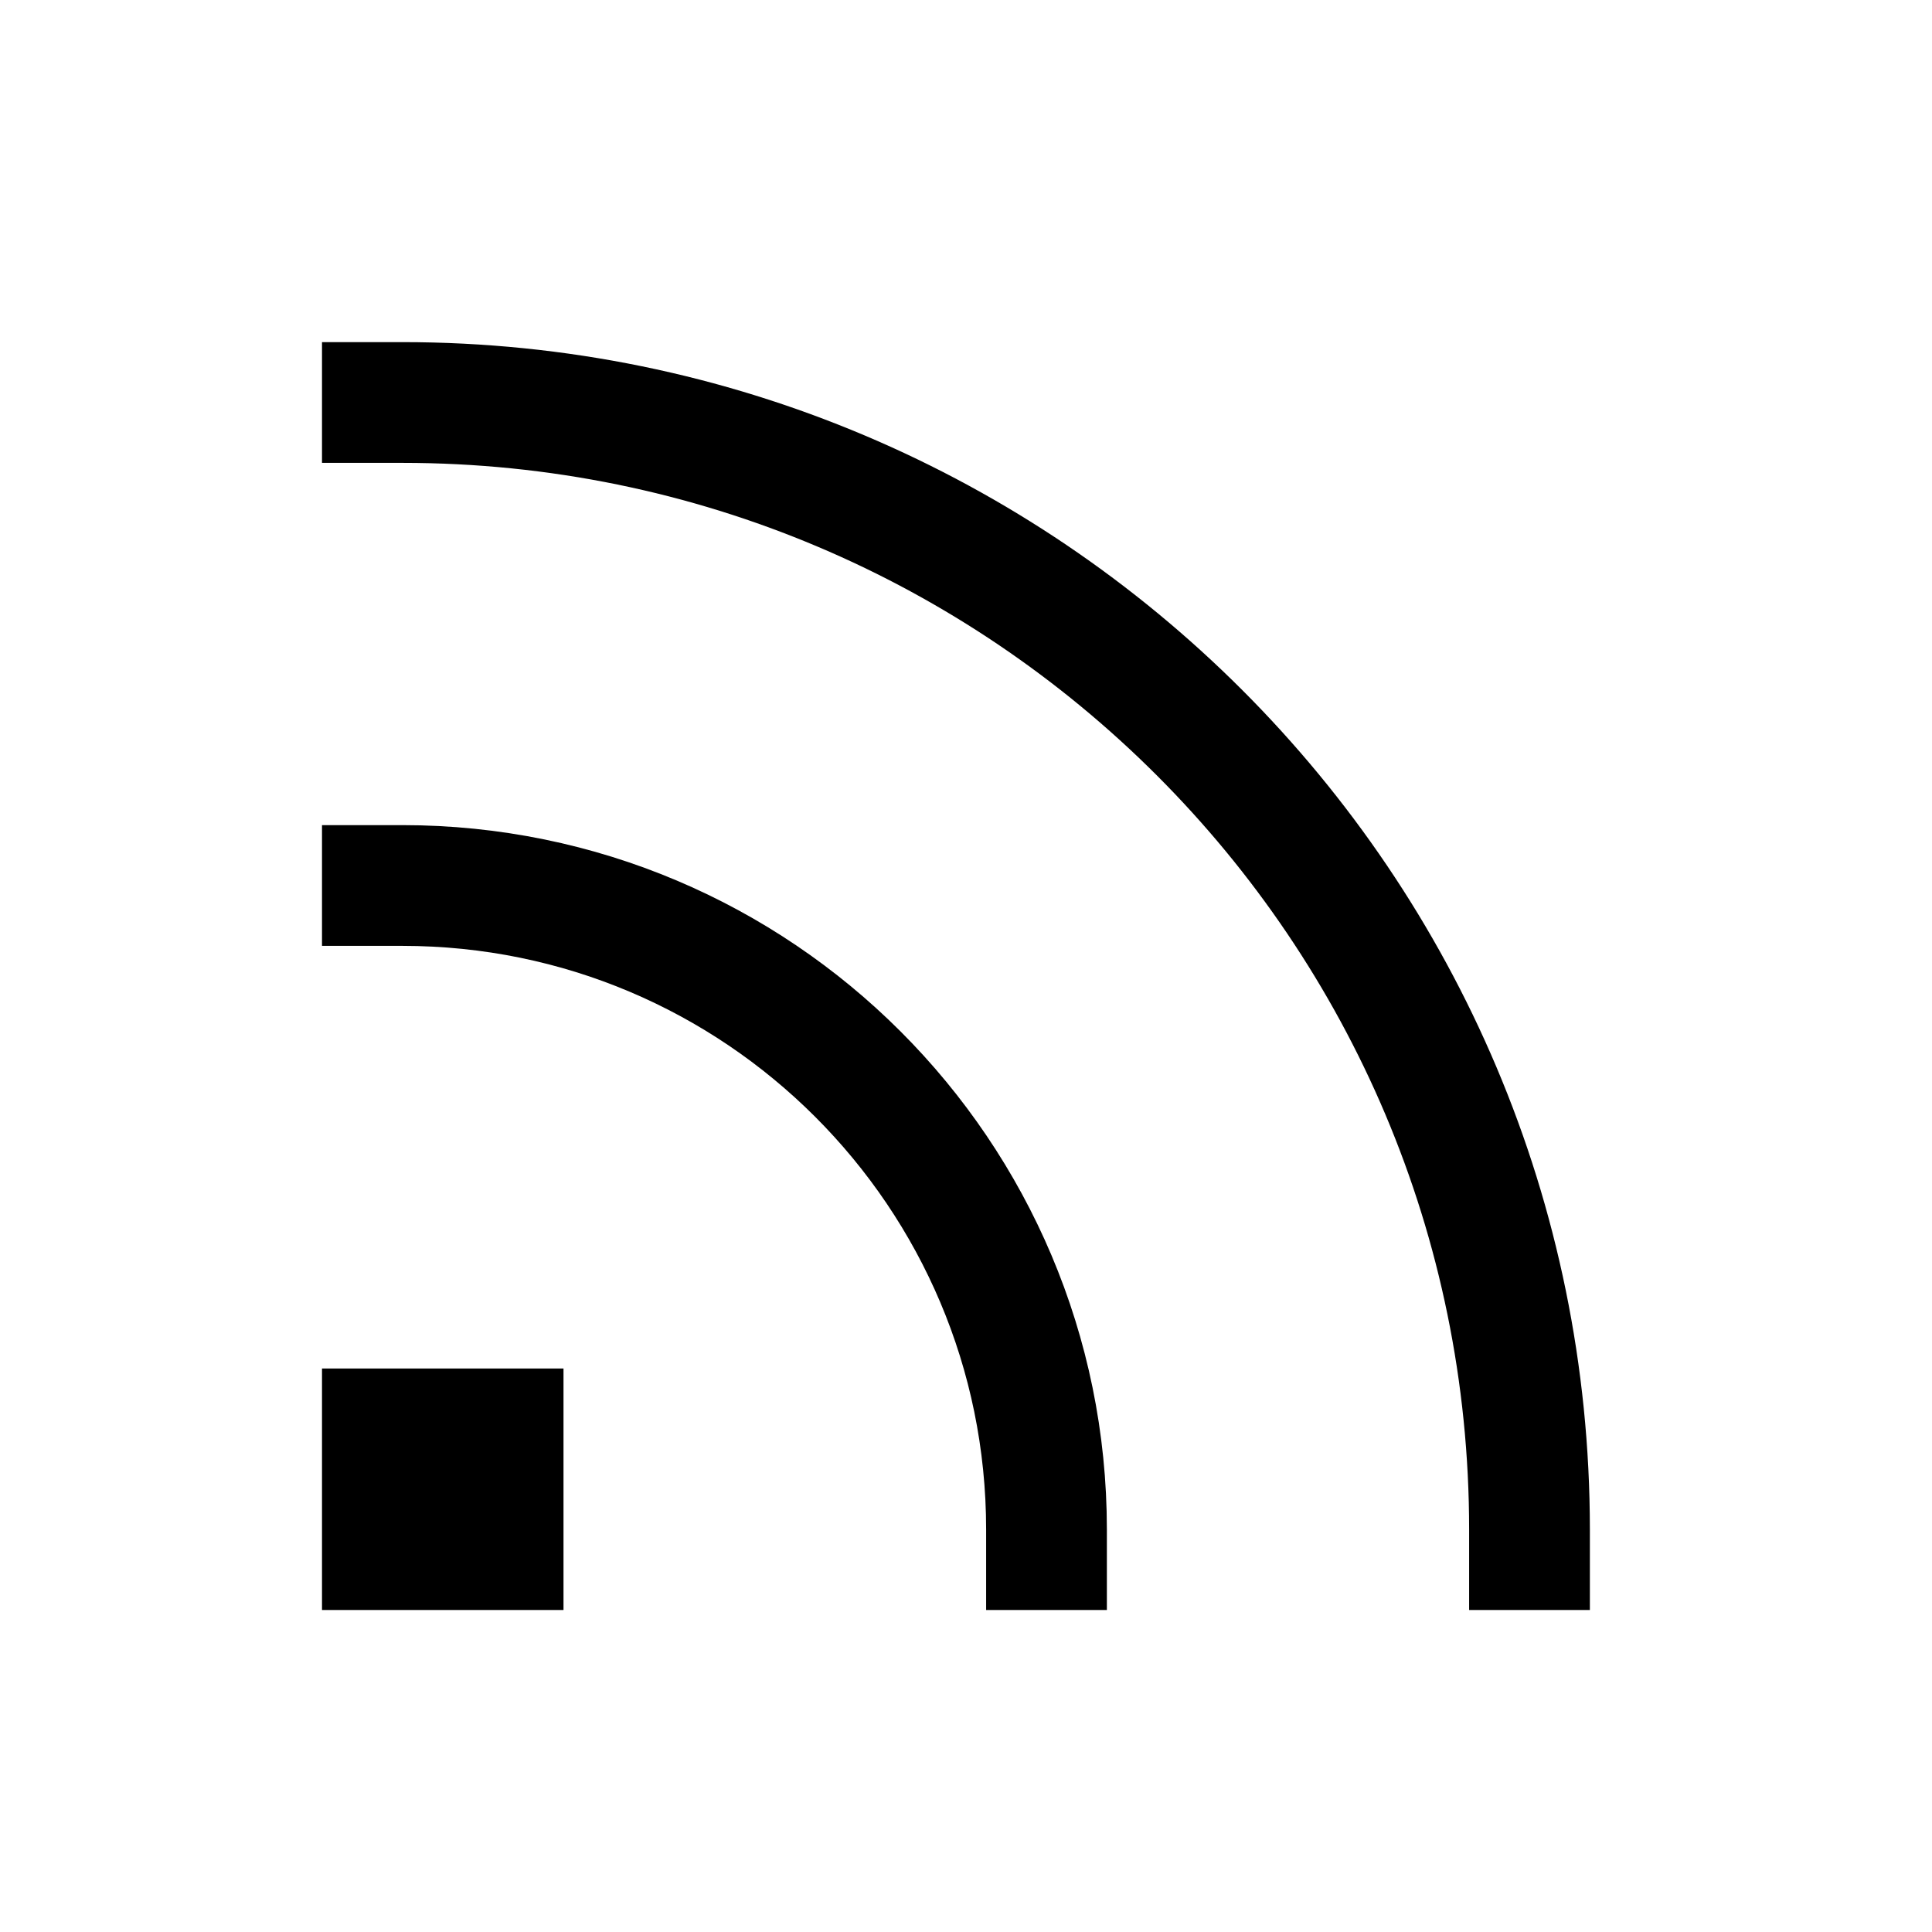
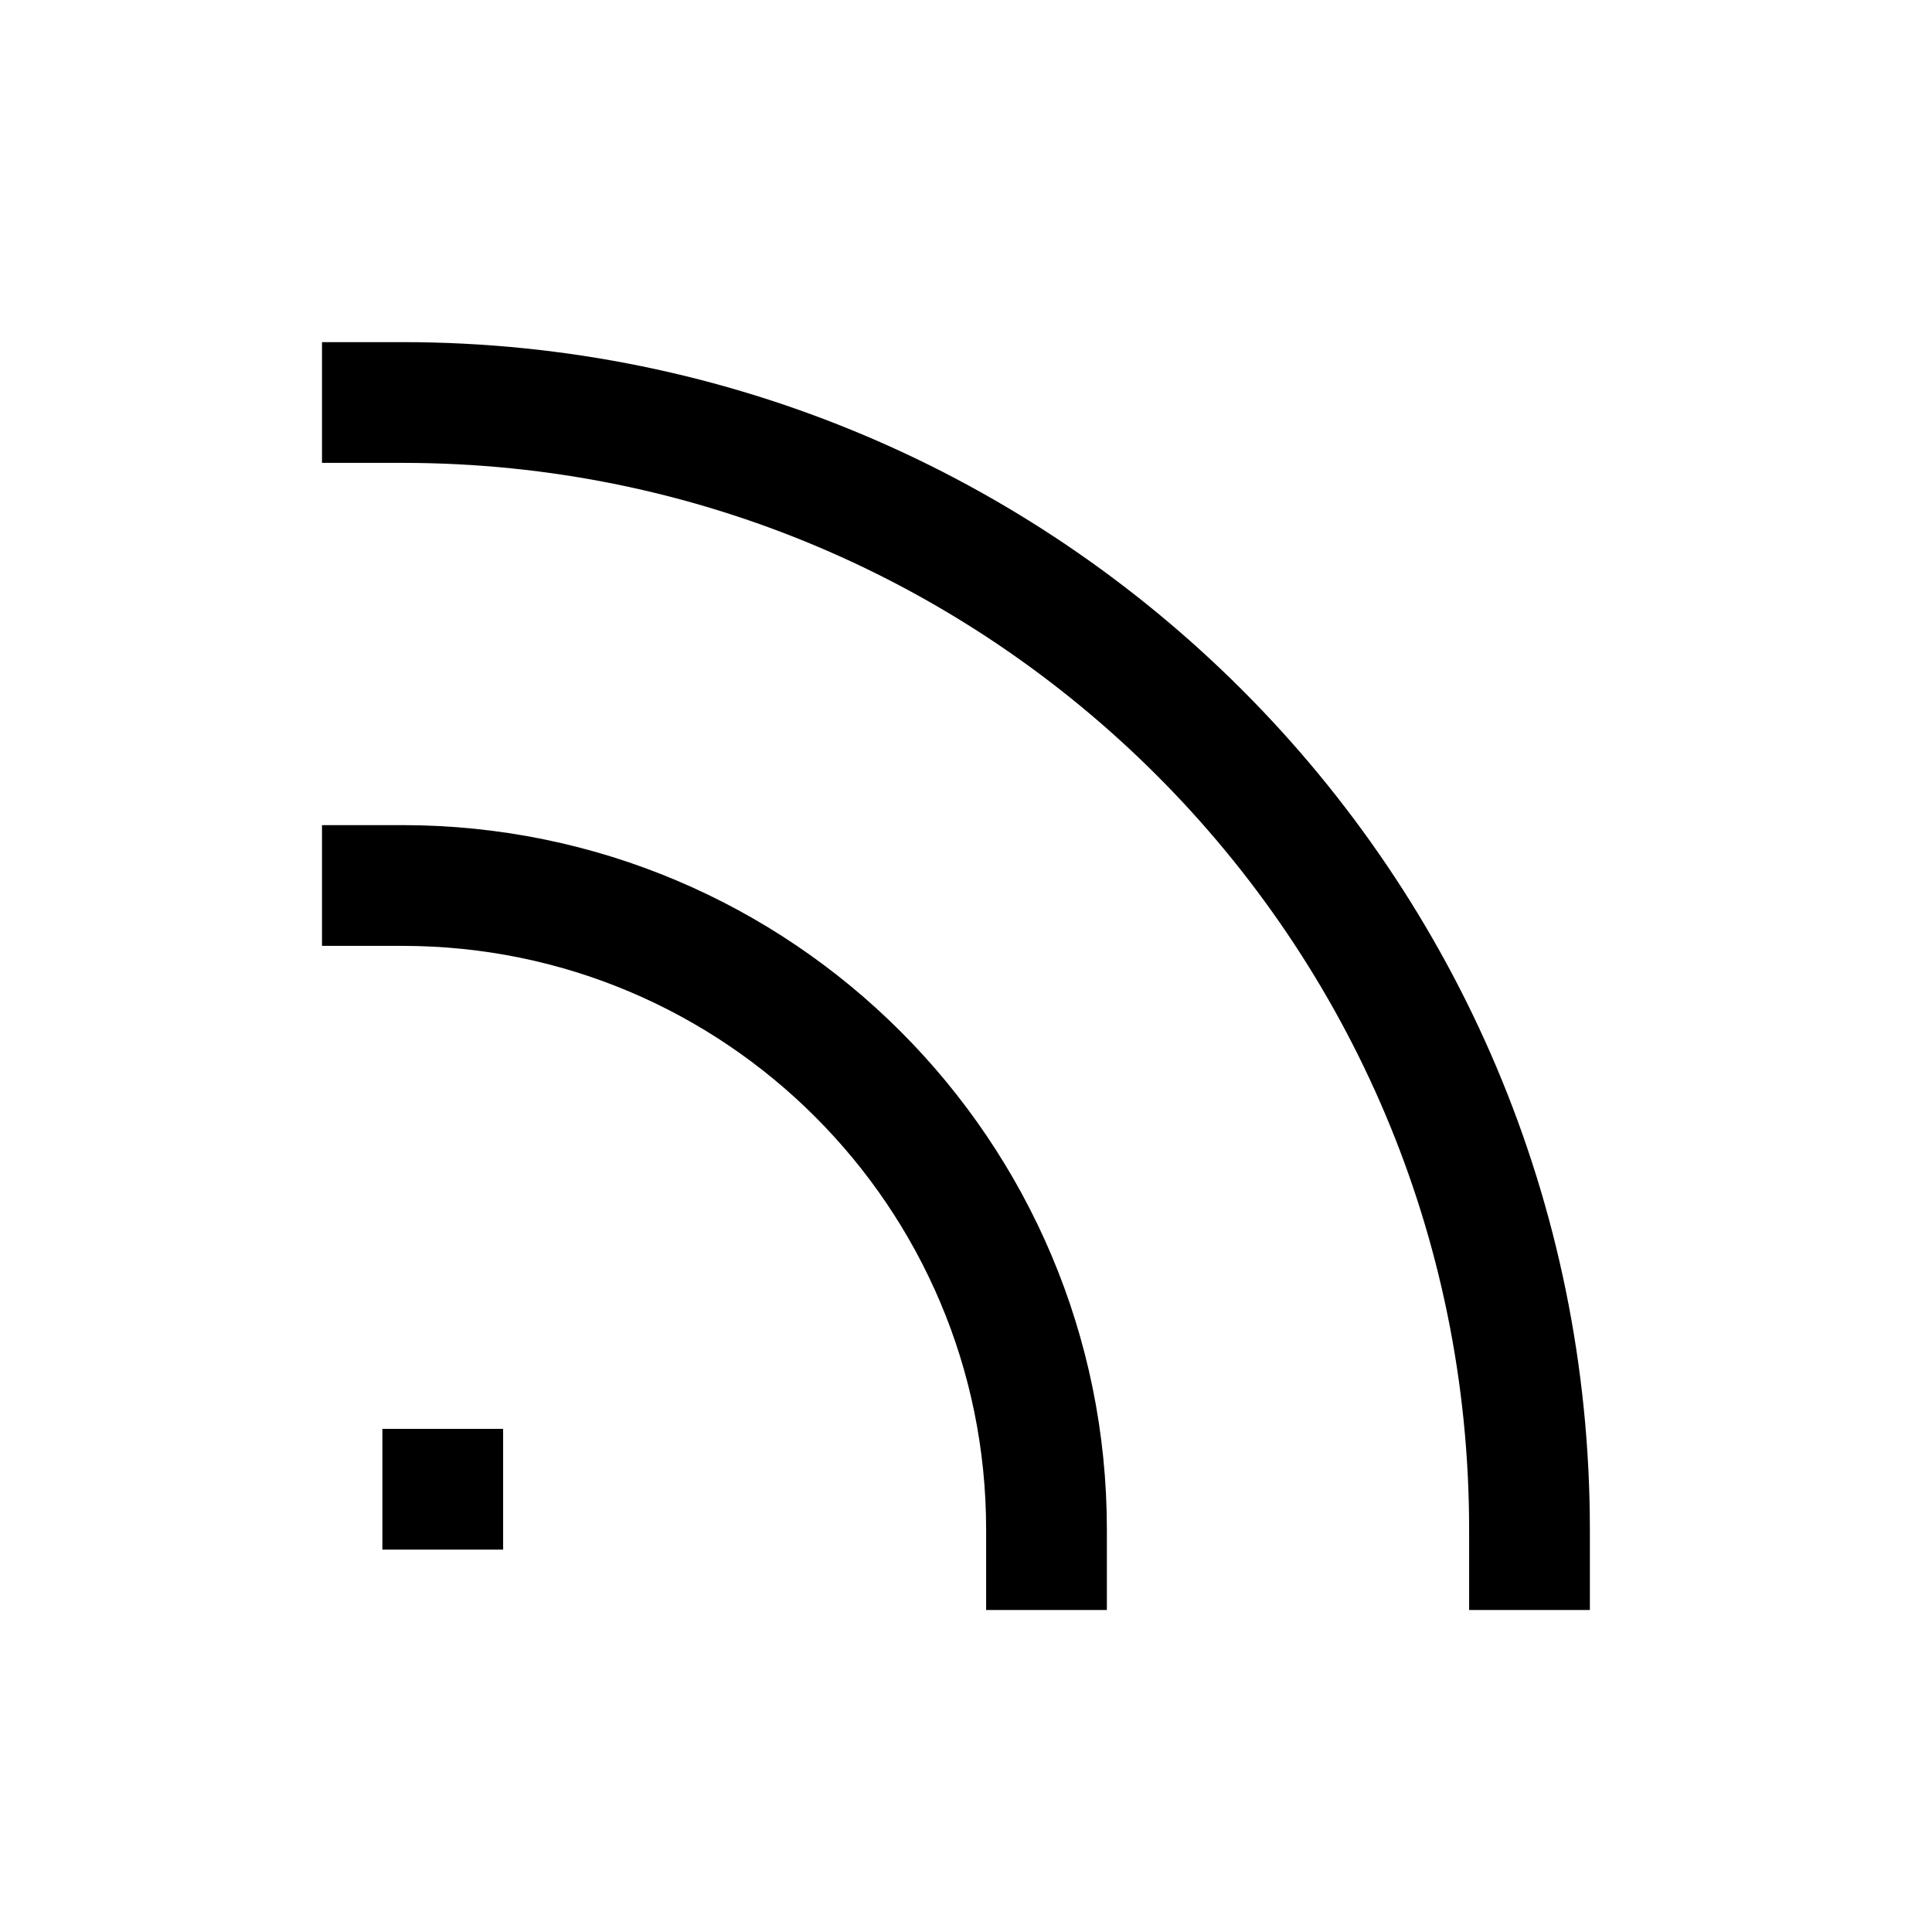
<svg xmlns="http://www.w3.org/2000/svg" viewBox="0 0 24 24" style="fill: none" stroke="currentColor" stroke-width="1.5">
-   <rect x="4.75" y="17.75" width="1.5" height="1.5" fill="currentColor" vector-effect="non-scaling-stroke" />
+   <path d="M4.75 17.75H6.25V19.25H4.75V17.75Z" fill="currentColor" stroke="none" />
  <path d="M4.75 11H5C9.418 11 13 14.582 13 19V19.25M19 19.25V19C19 11.268 12.732 5 5 5H4.75" stroke-linecap="square" vector-effect="non-scaling-stroke" />
</svg>
